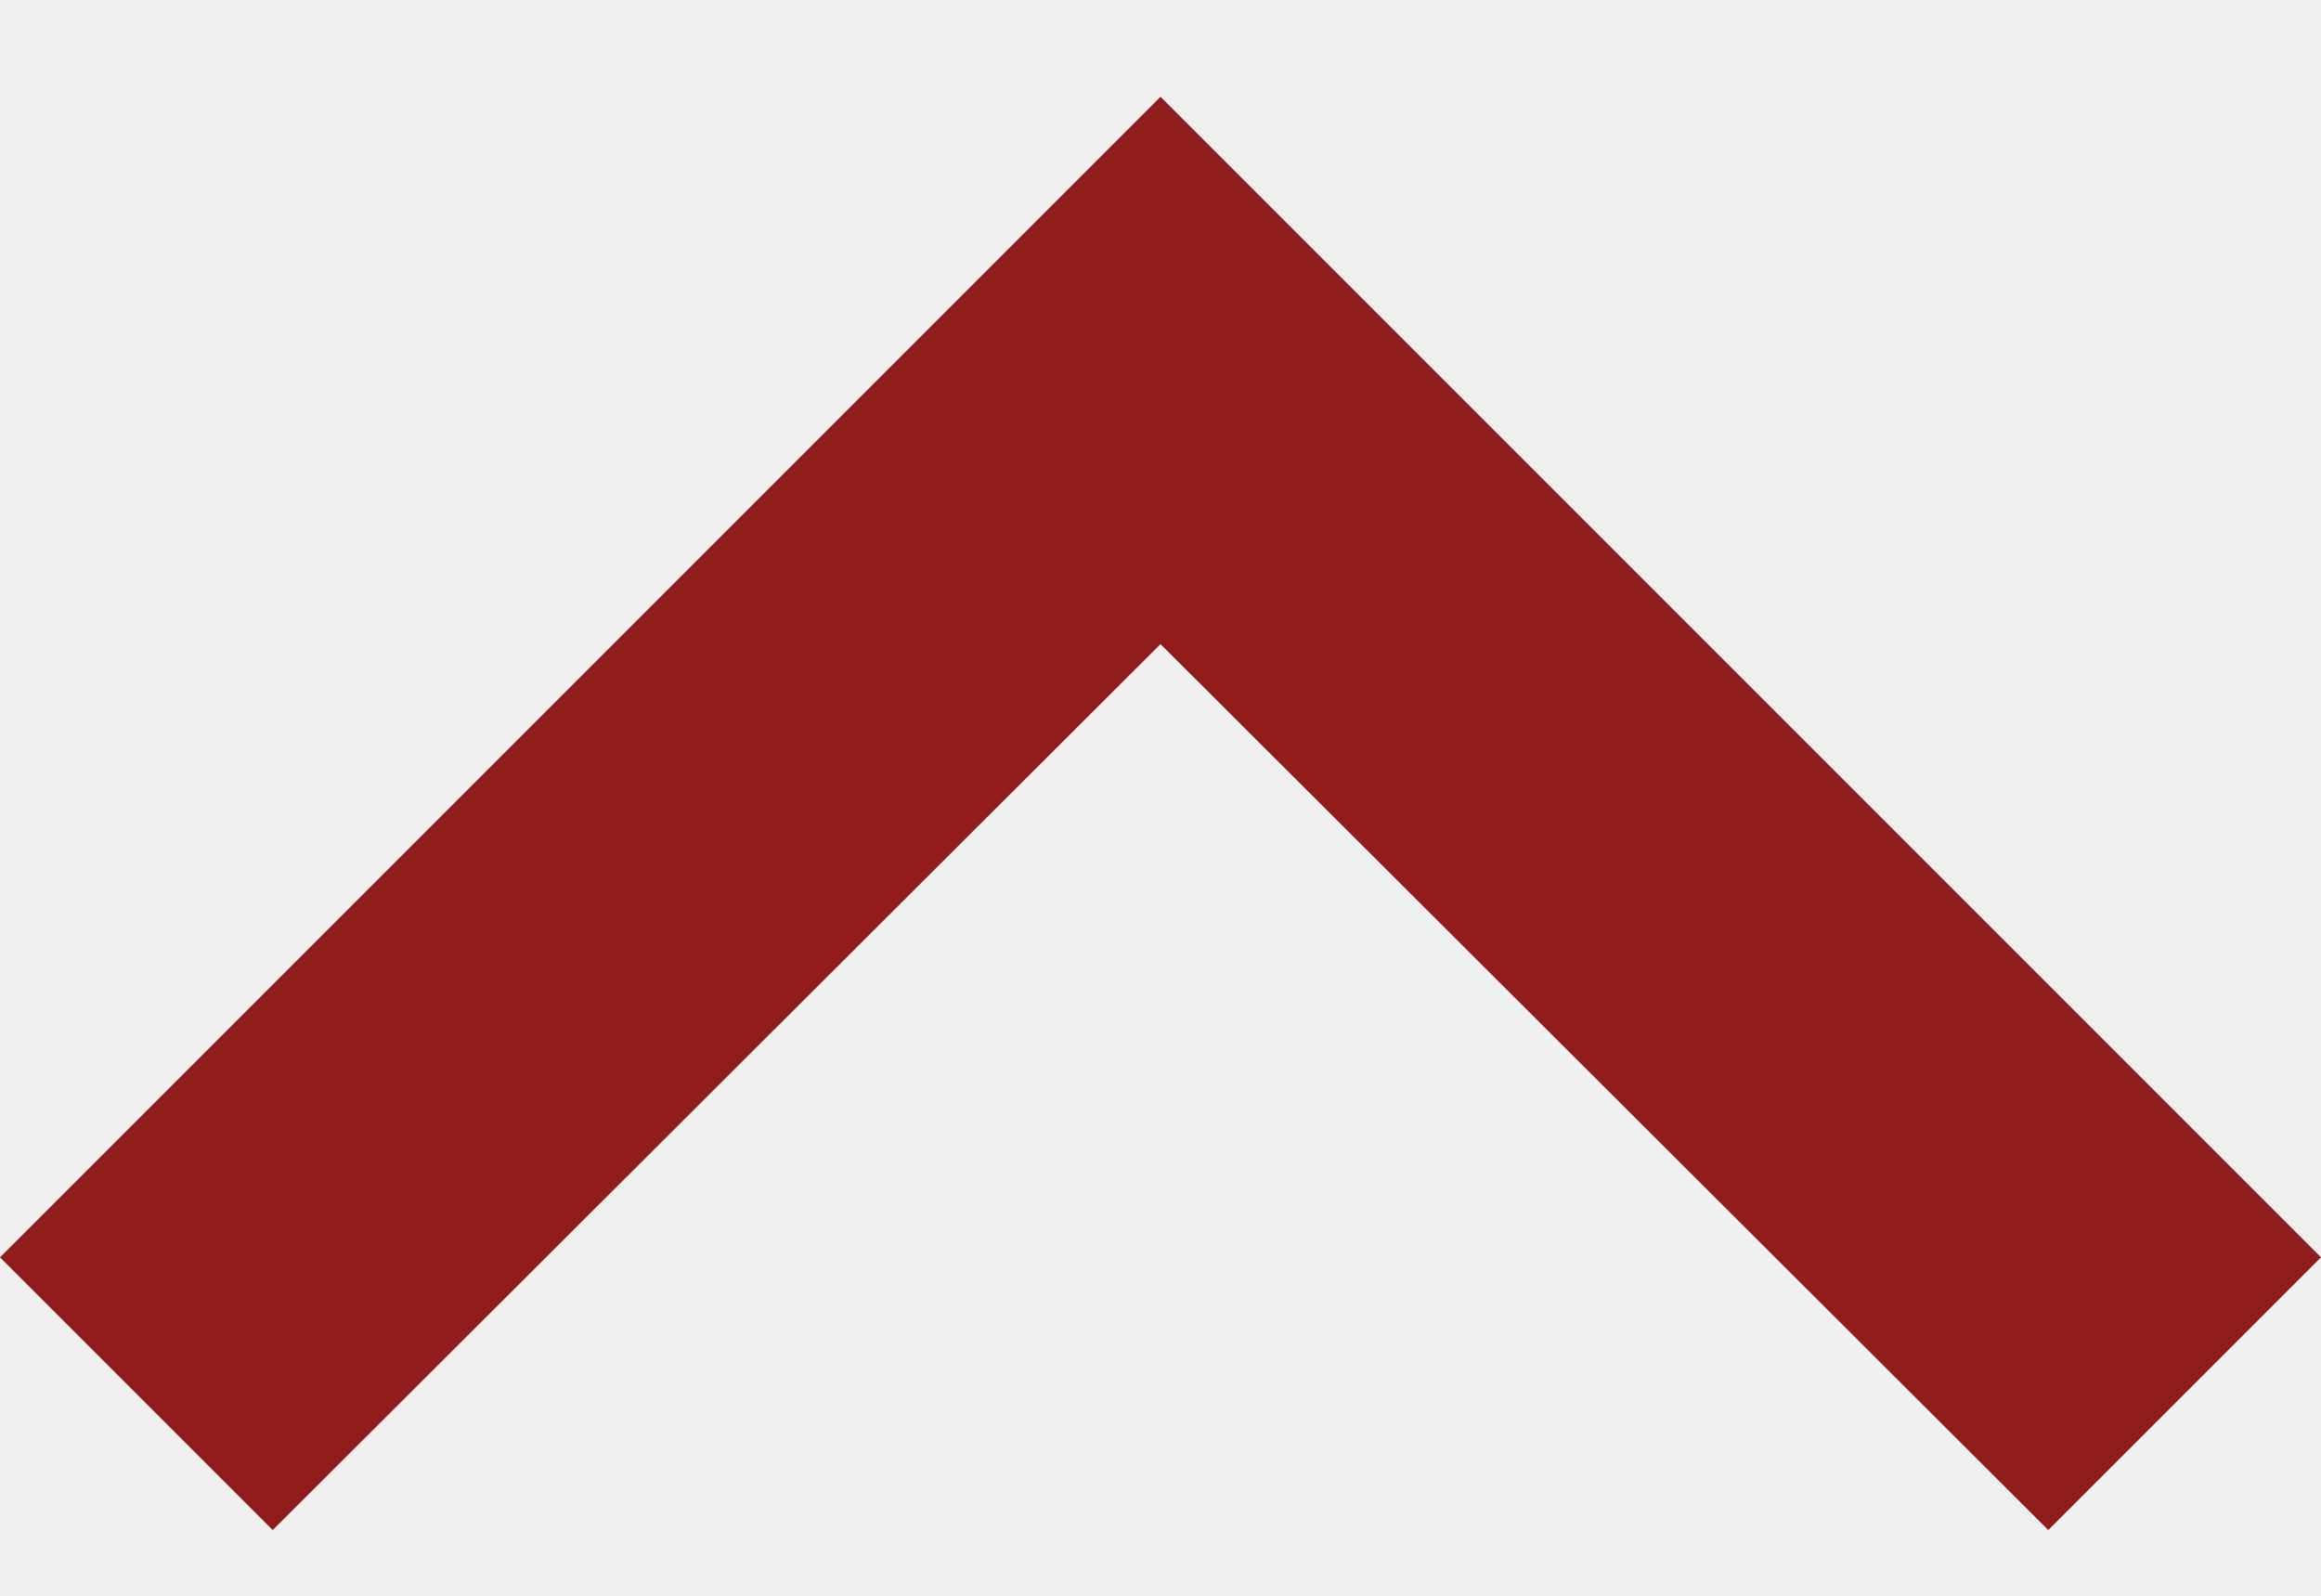
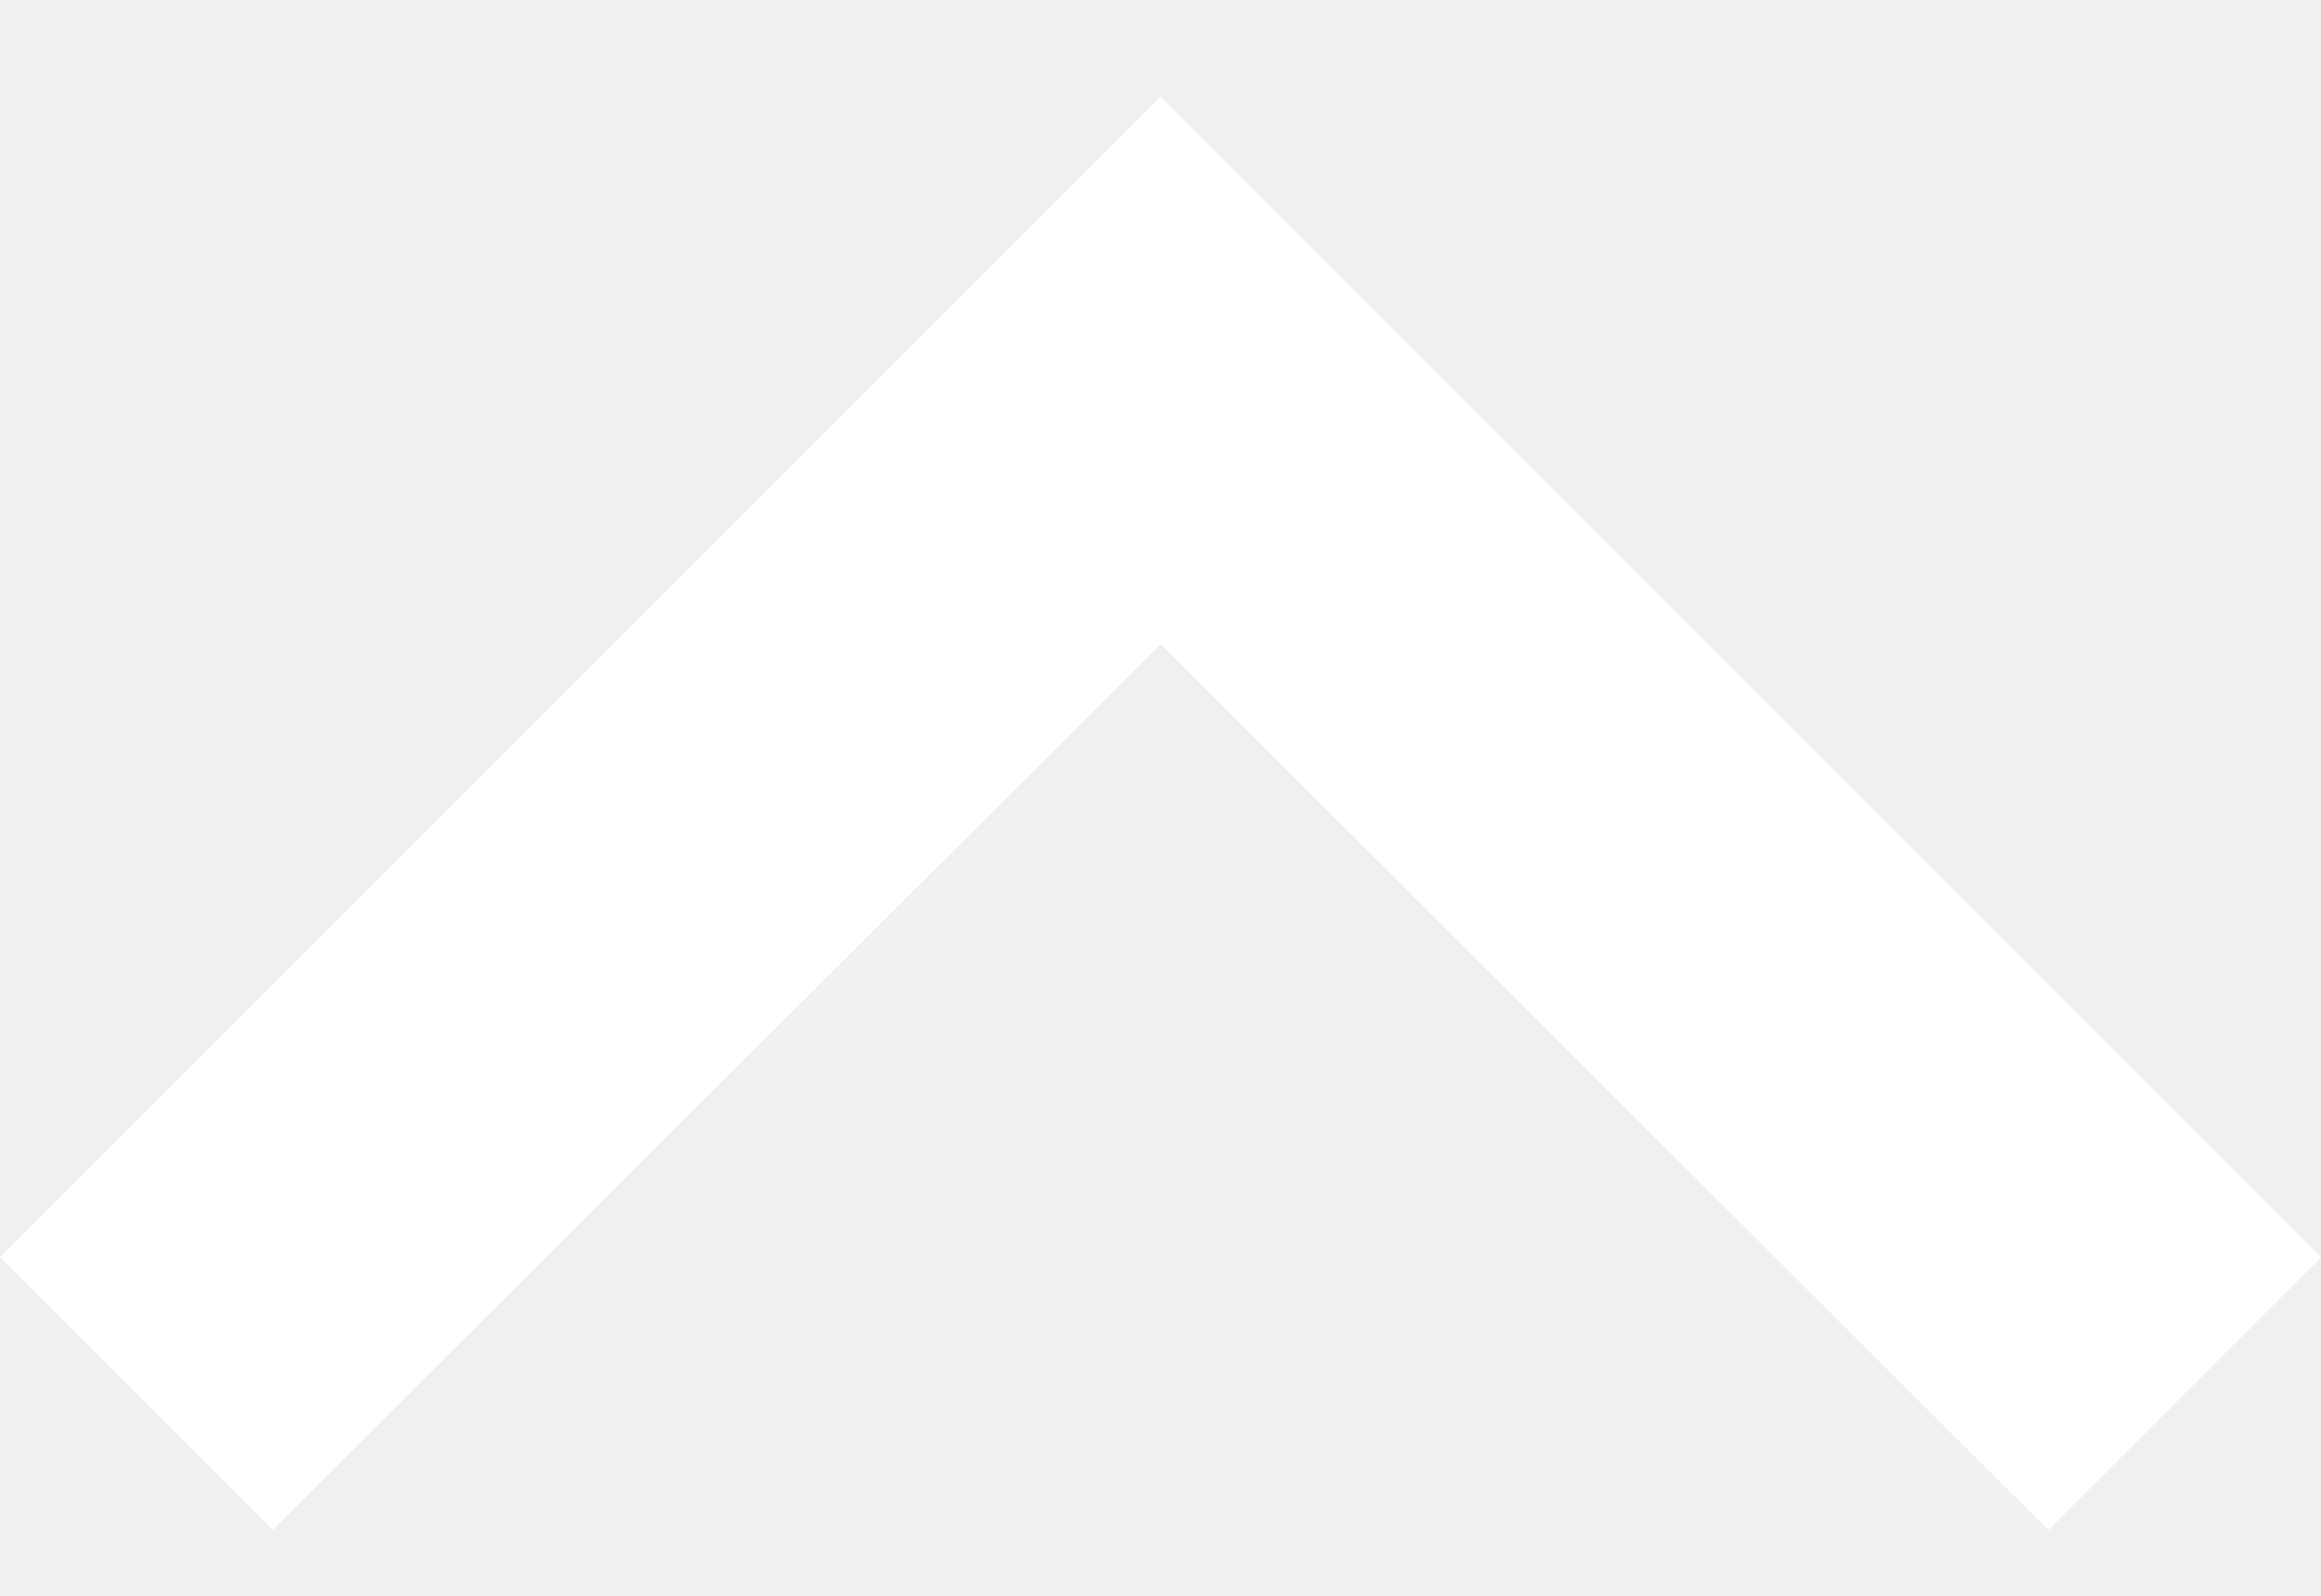
<svg xmlns="http://www.w3.org/2000/svg" width="16" height="11" viewBox="0 0 16 11">
-   <path d="M1.88 10.547L8 4.44L14.12 10.547L16 8.667L8 0.667L1.64355e-07 8.667L1.88 10.547Z" fill="#911C1C" />
+   <path d="M1.88 10.547L8 4.44L14.12 10.547L16 8.667L8 0.667L1.64355e-07 8.667L1.88 10.547Z" fill="white" />
</svg>
